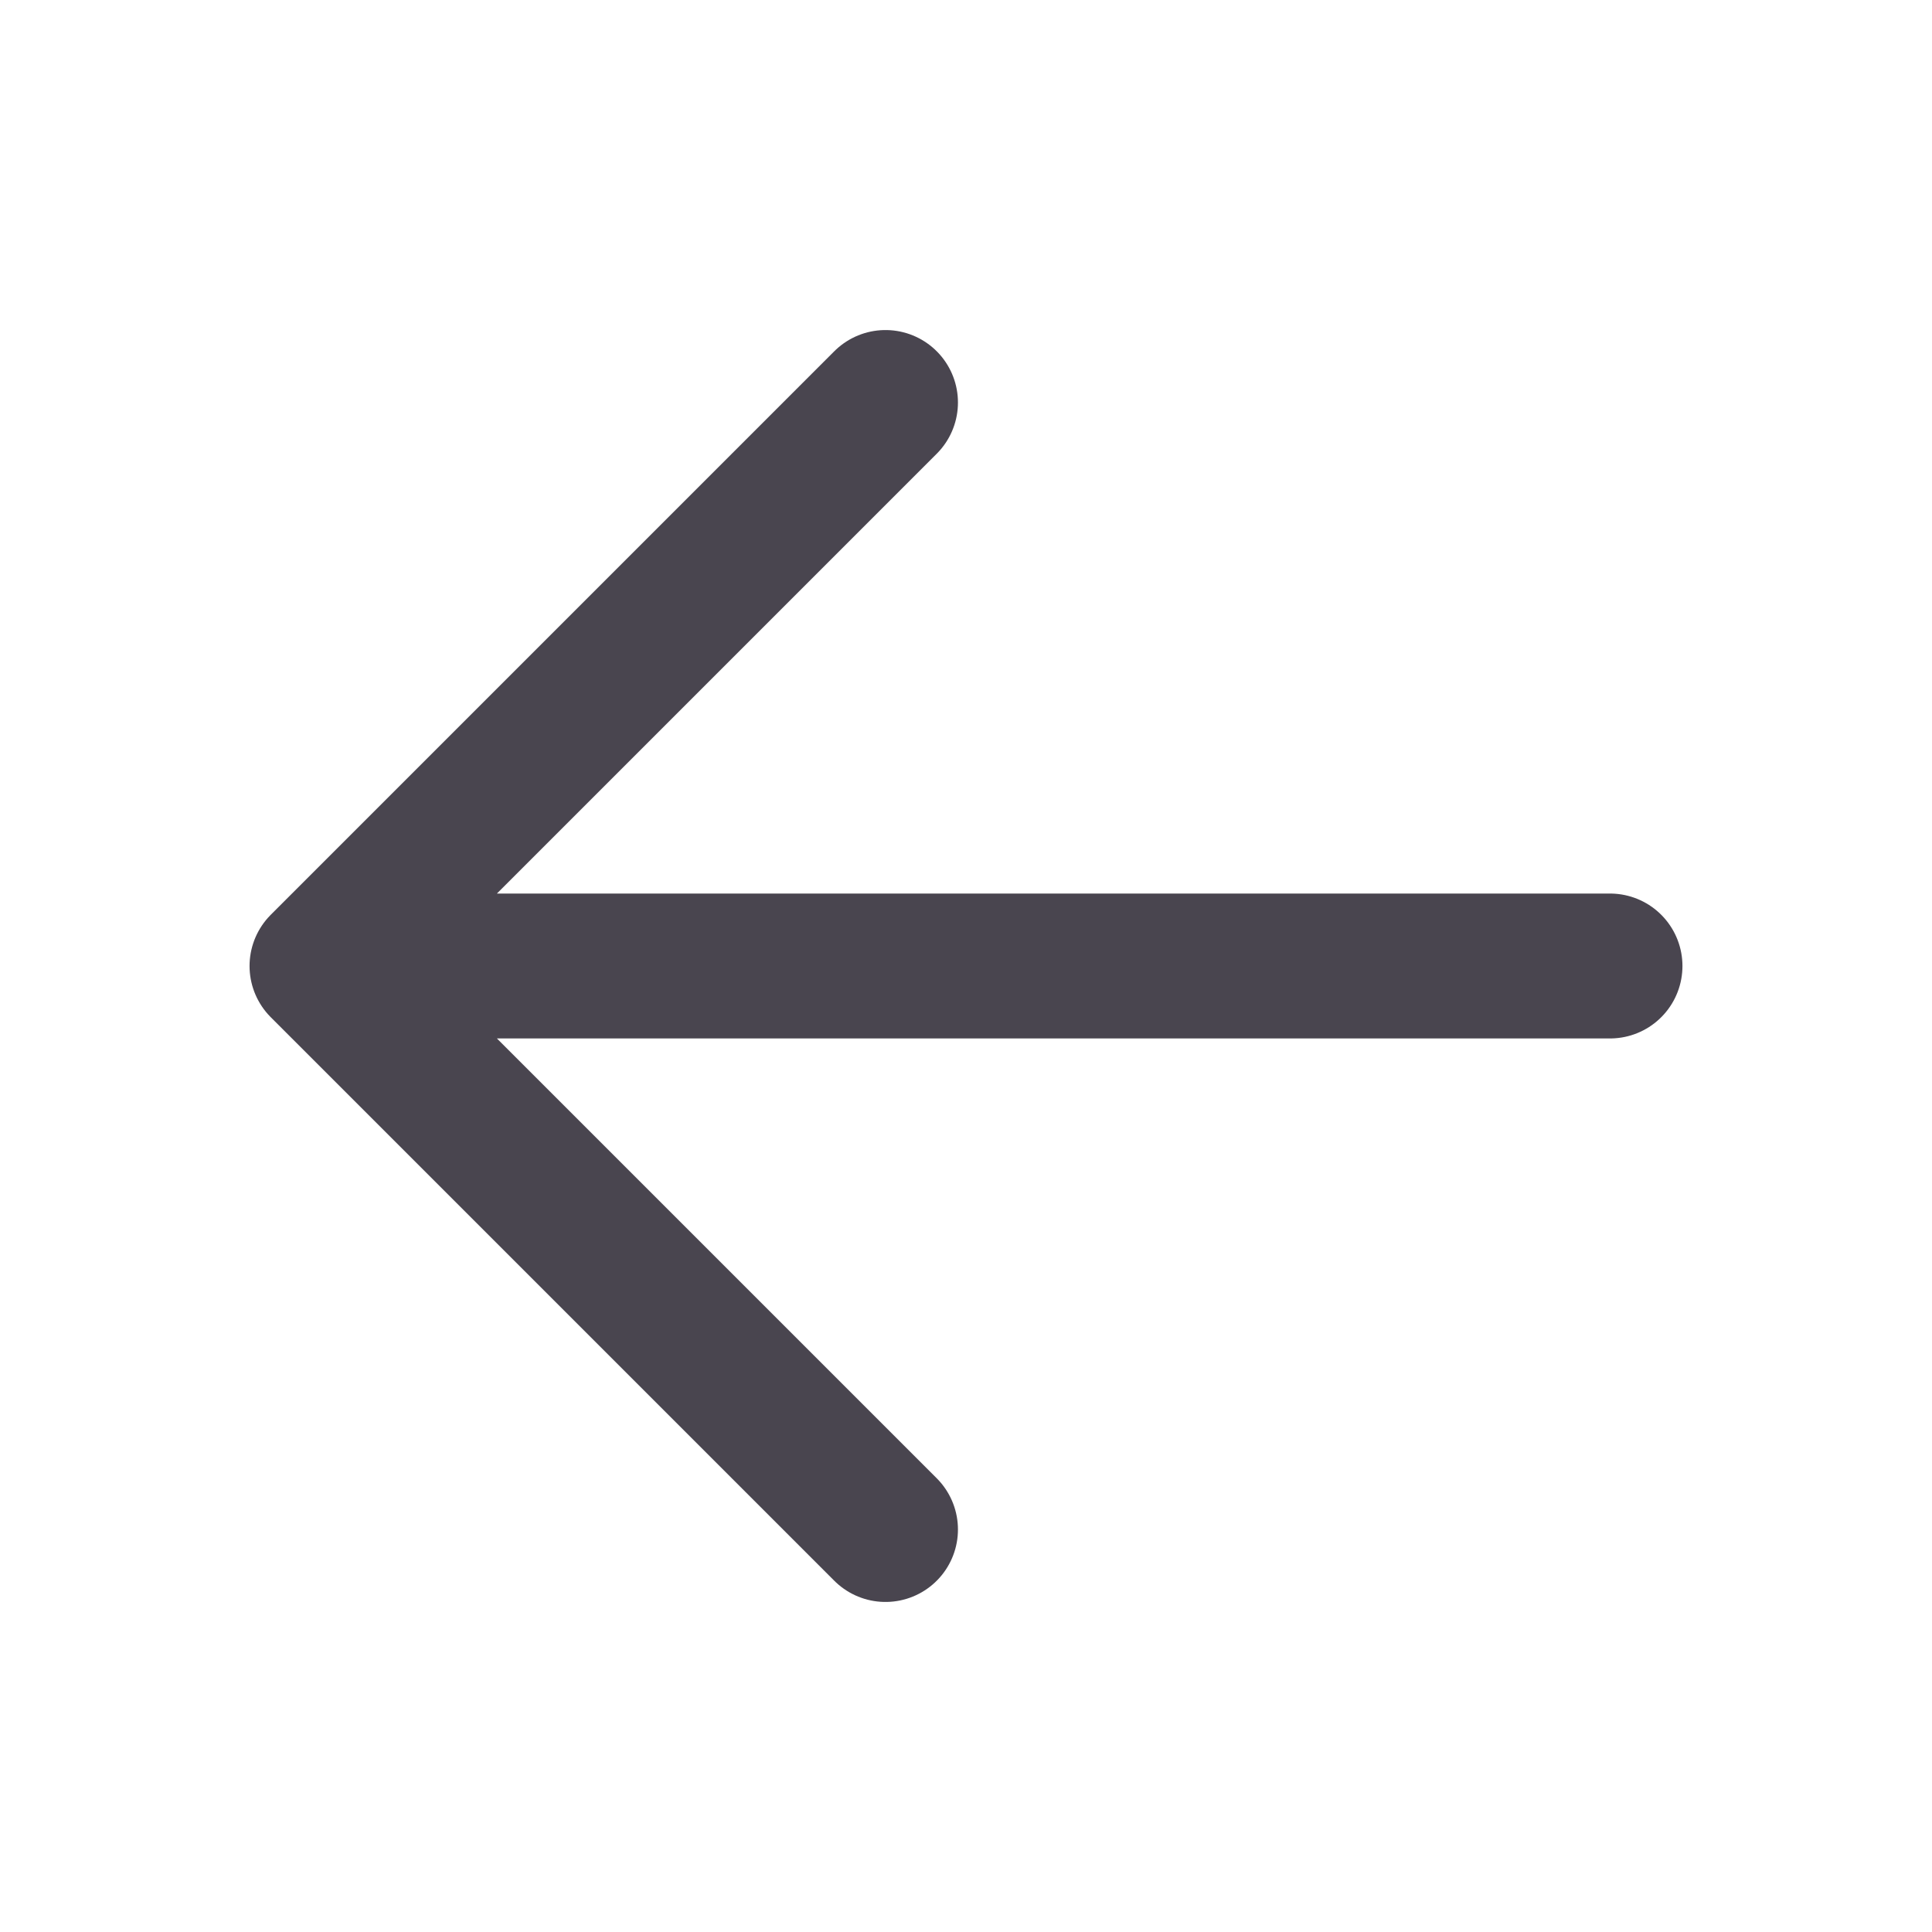
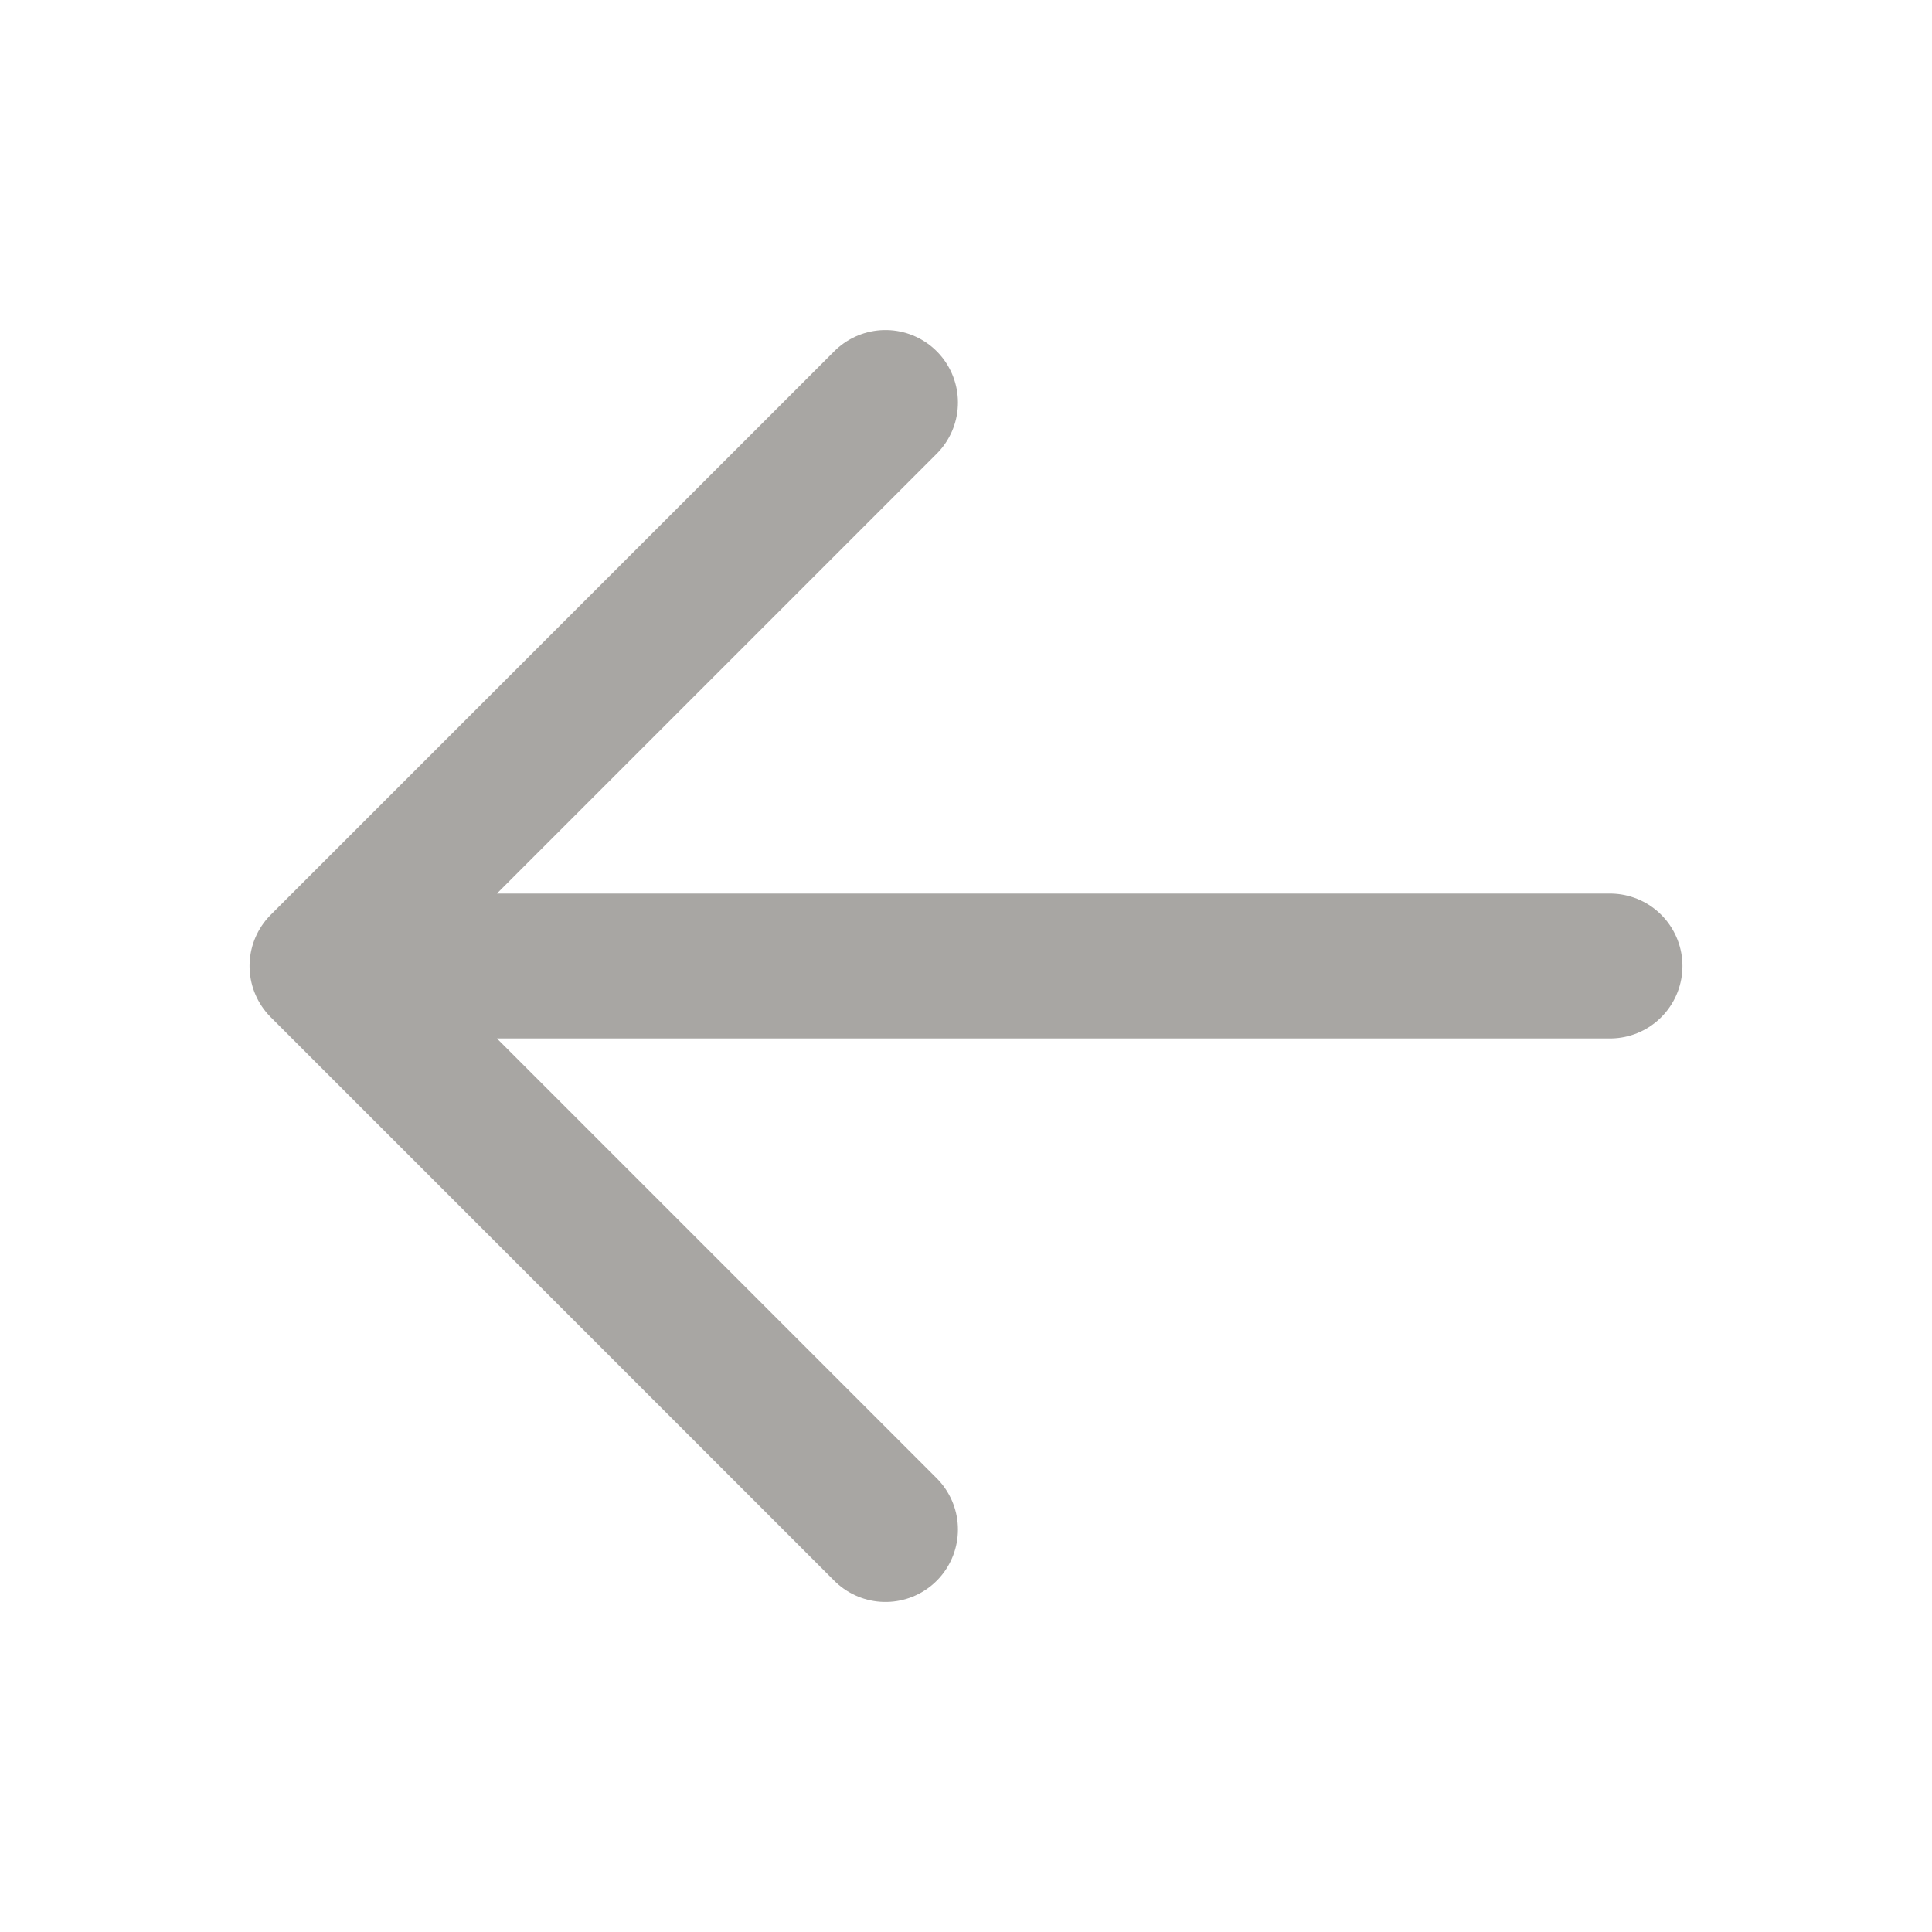
<svg xmlns="http://www.w3.org/2000/svg" width="24" height="24" viewBox="0 0 24 24">
-   <path d="M20 12H4M11 5l-7 7 7 7" stroke="#49454F" stroke-width="1.8" stroke-linecap="round" stroke-linejoin="round" fill="none" />
+   <path d="M20 12H4M11 5l-7 7 7 7" stroke="#A8A6A3" stroke-width="1.8" stroke-linecap="round" stroke-linejoin="round" fill="none" />
</svg>
